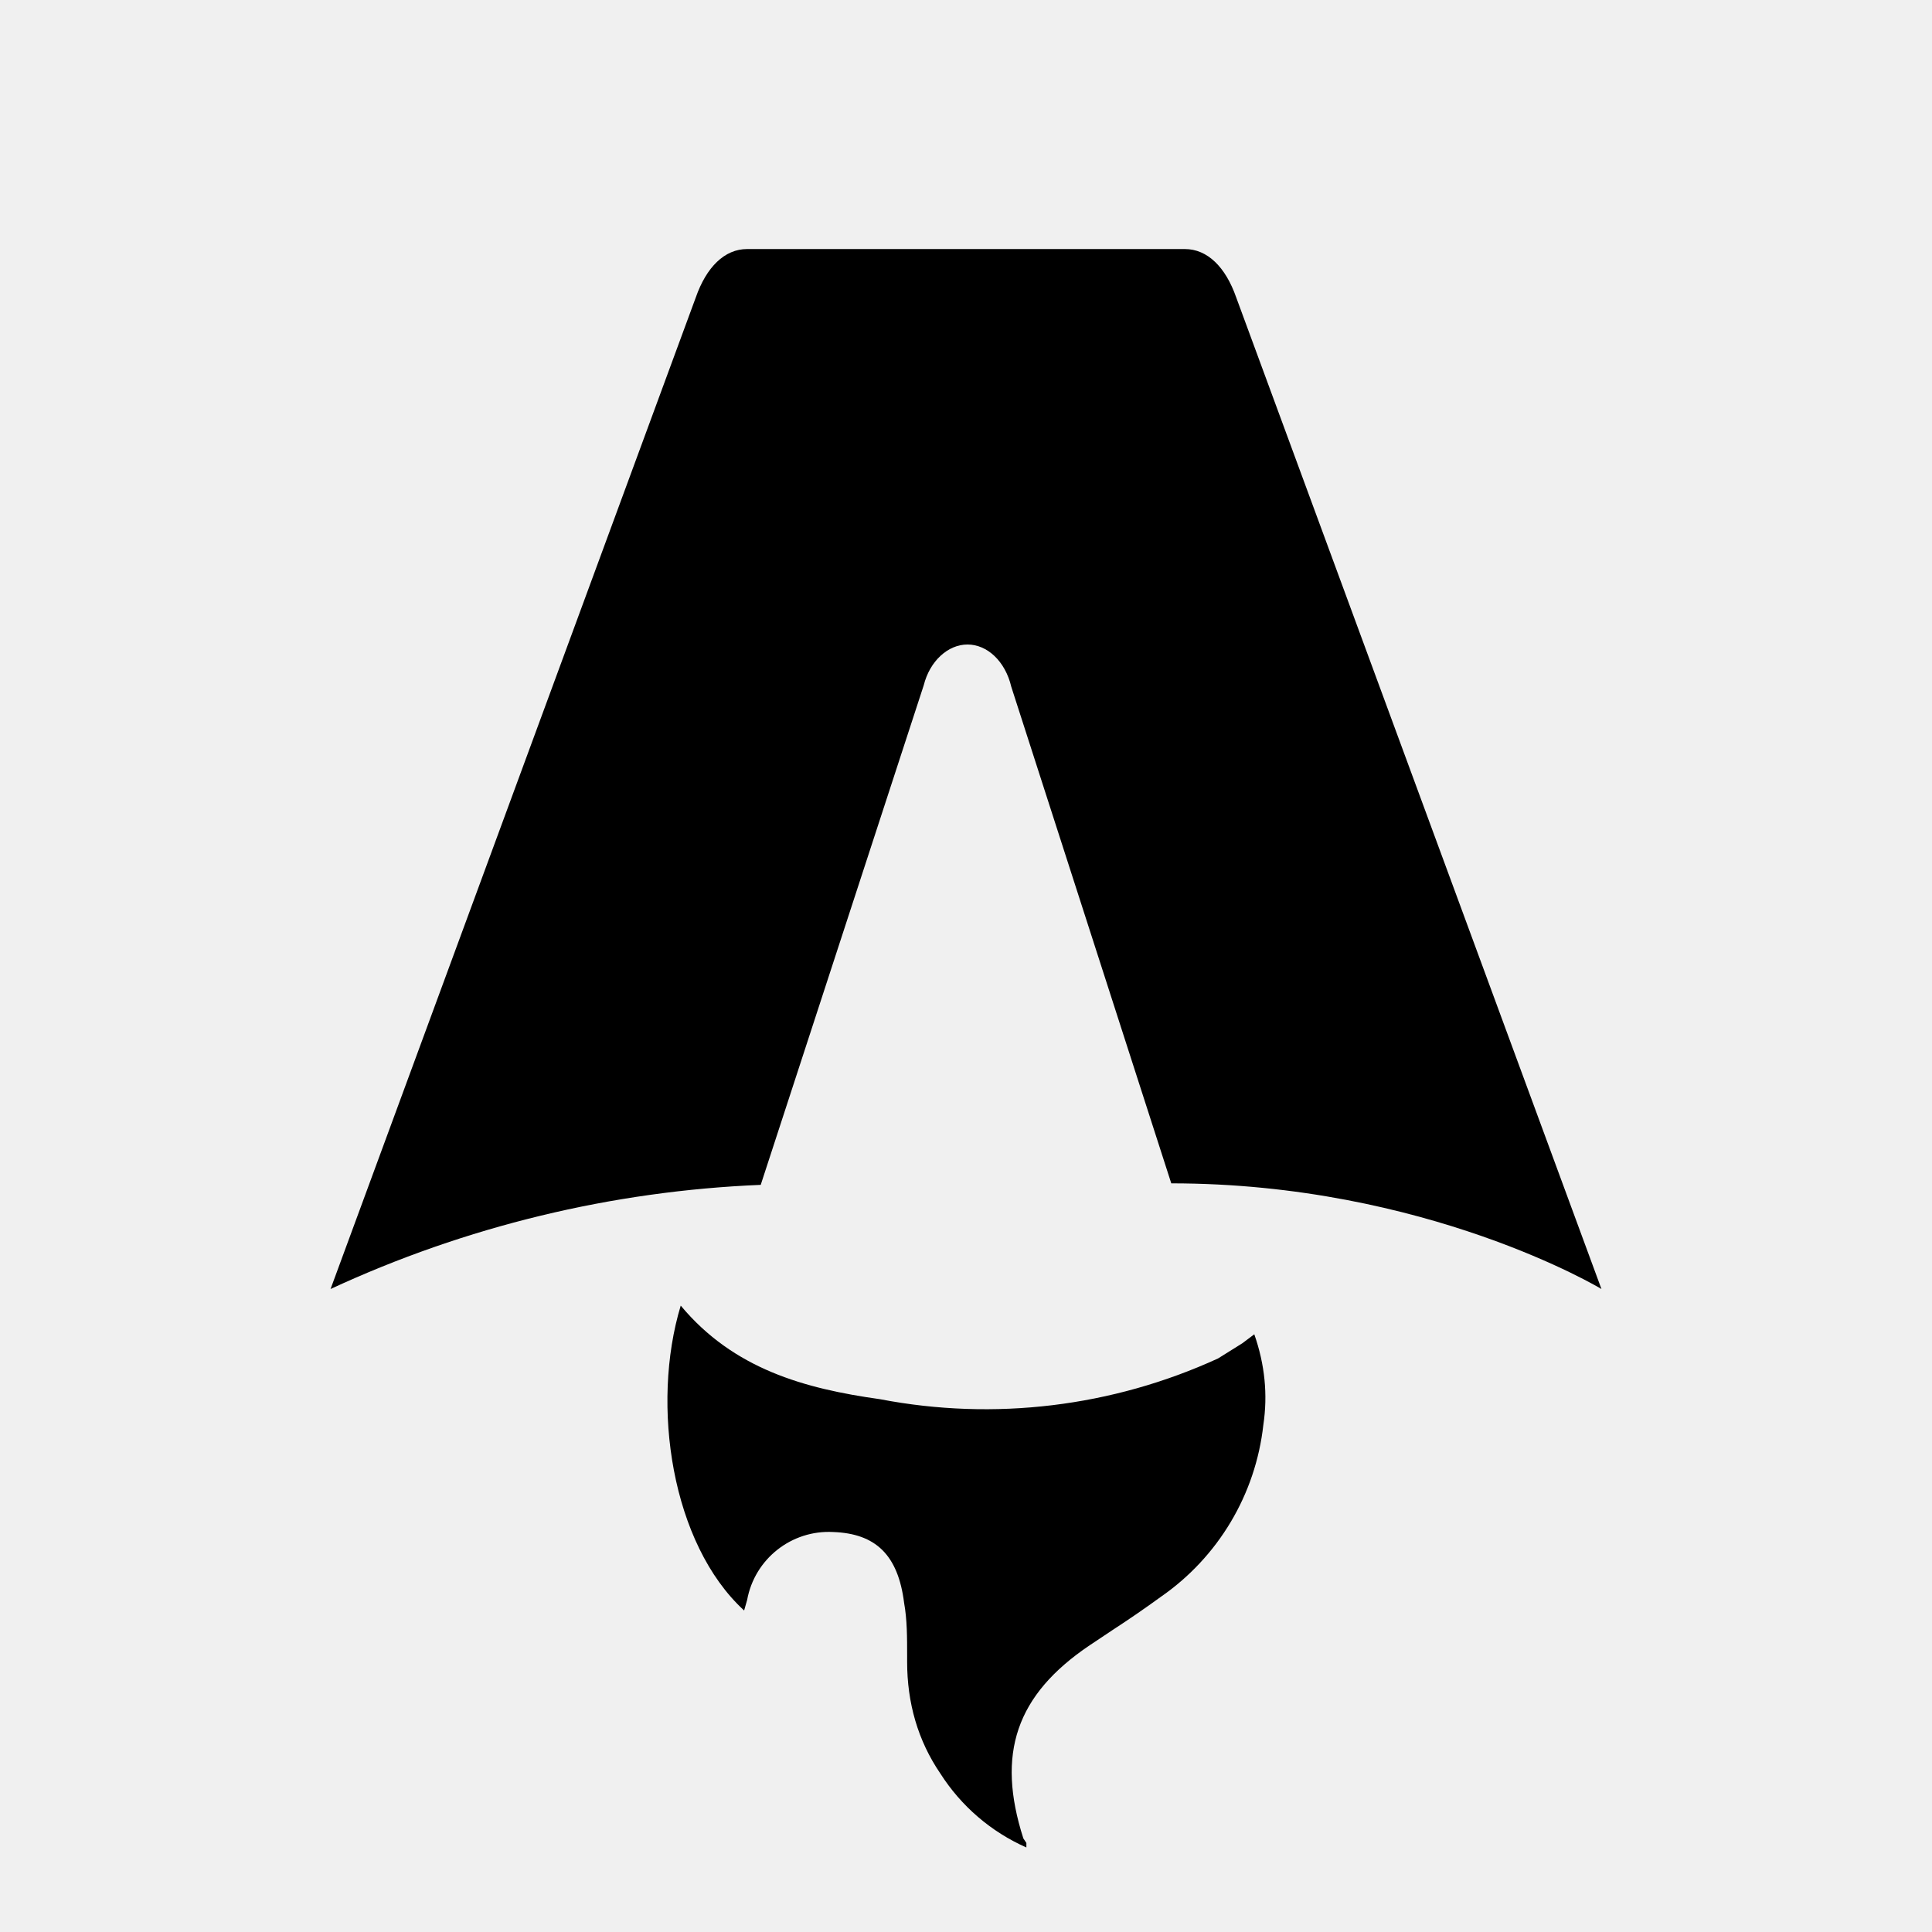
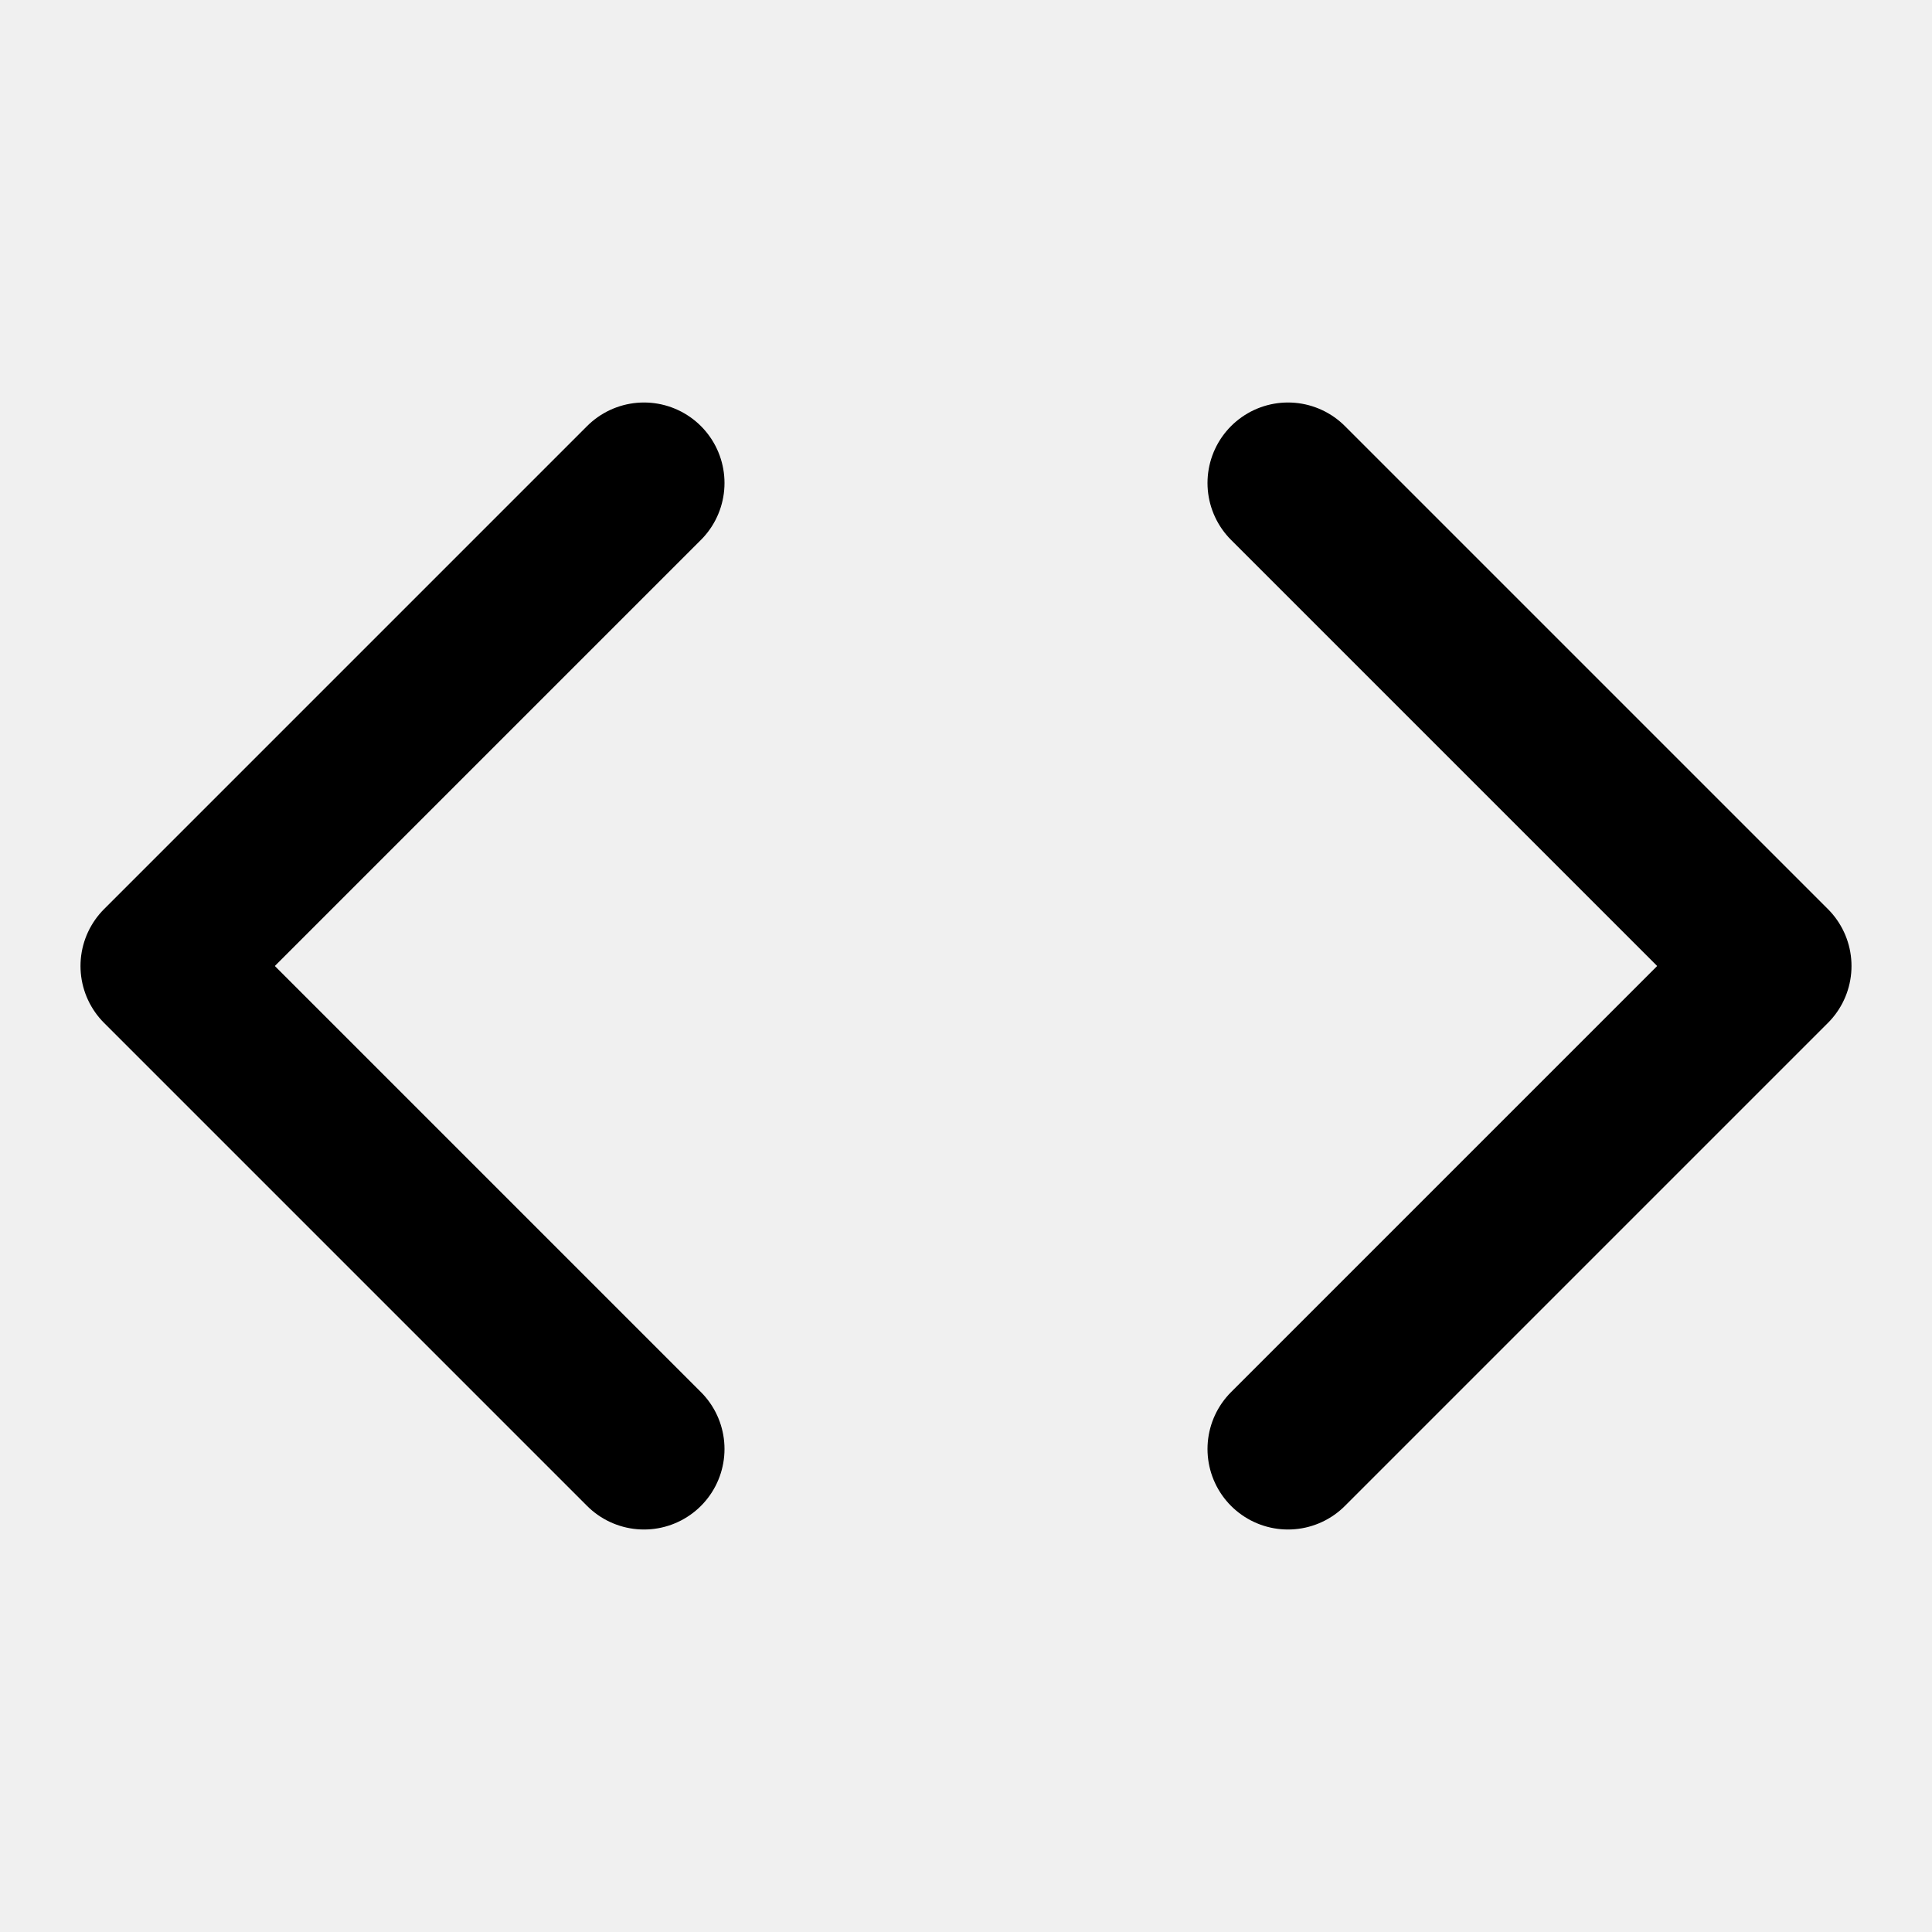
- <svg xmlns="http://www.w3.org/2000/svg" fill="none" viewBox="0 0 128 128">
-   <path d="M50.4 78.5a75.1 75.1 0 0 0-28.5 6.9l24.2-65.7c.7-2 1.9-3.2 3.4-3.2h29c1.5 0 2.7 1.2 3.4 3.2l24.2 65.7s-11.6-7-28.5-7L67 45.5c-.4-1.7-1.6-2.8-2.9-2.8-1.3 0-2.5 1.1-2.9 2.7L50.4 78.5Zm-1.1 28.2Zm-4.2-20.2c-2 6.6-.6 15.8 4.2 20.2a17.5 17.5 0 0 1 .2-.7 5.5 5.5 0 0 1 5.7-4.5c2.8.1 4.3 1.5 4.7 4.7.2 1.1.2 2.3.2 3.5v.4c0 2.7.7 5.2 2.2 7.4a13 13 0 0 0 5.7 4.9v-.3l-.2-.3c-1.8-5.6-.5-9.5 4.4-12.8l1.5-1a73 73 0 0 0 3.2-2.2 16 16 0 0 0 6.8-11.4c.3-2 .1-4-.6-6l-.8.6-1.6 1a37 37 0 0 1-22.4 2.7c-5-.7-9.7-2-13.2-6.2Z" />
-   <style>
-         path { fill: #000; }
-         @media (prefers-color-scheme: dark) {
-             path { fill: #FFF; }
-         }
-     </style>
+ <svg xmlns="http://www.w3.org/2000/svg" width="24" height="24" viewBox="0 0 24 24" fill="none" stroke="currentColor" stroke-width="2" stroke-linecap="round" stroke-linejoin="round" class="lucide lucide-code-icon lucide-code">
+   <path d="m16 18 6-6-6-6" />
+   <path d="m8 6-6 6 6 6" />
</svg>
